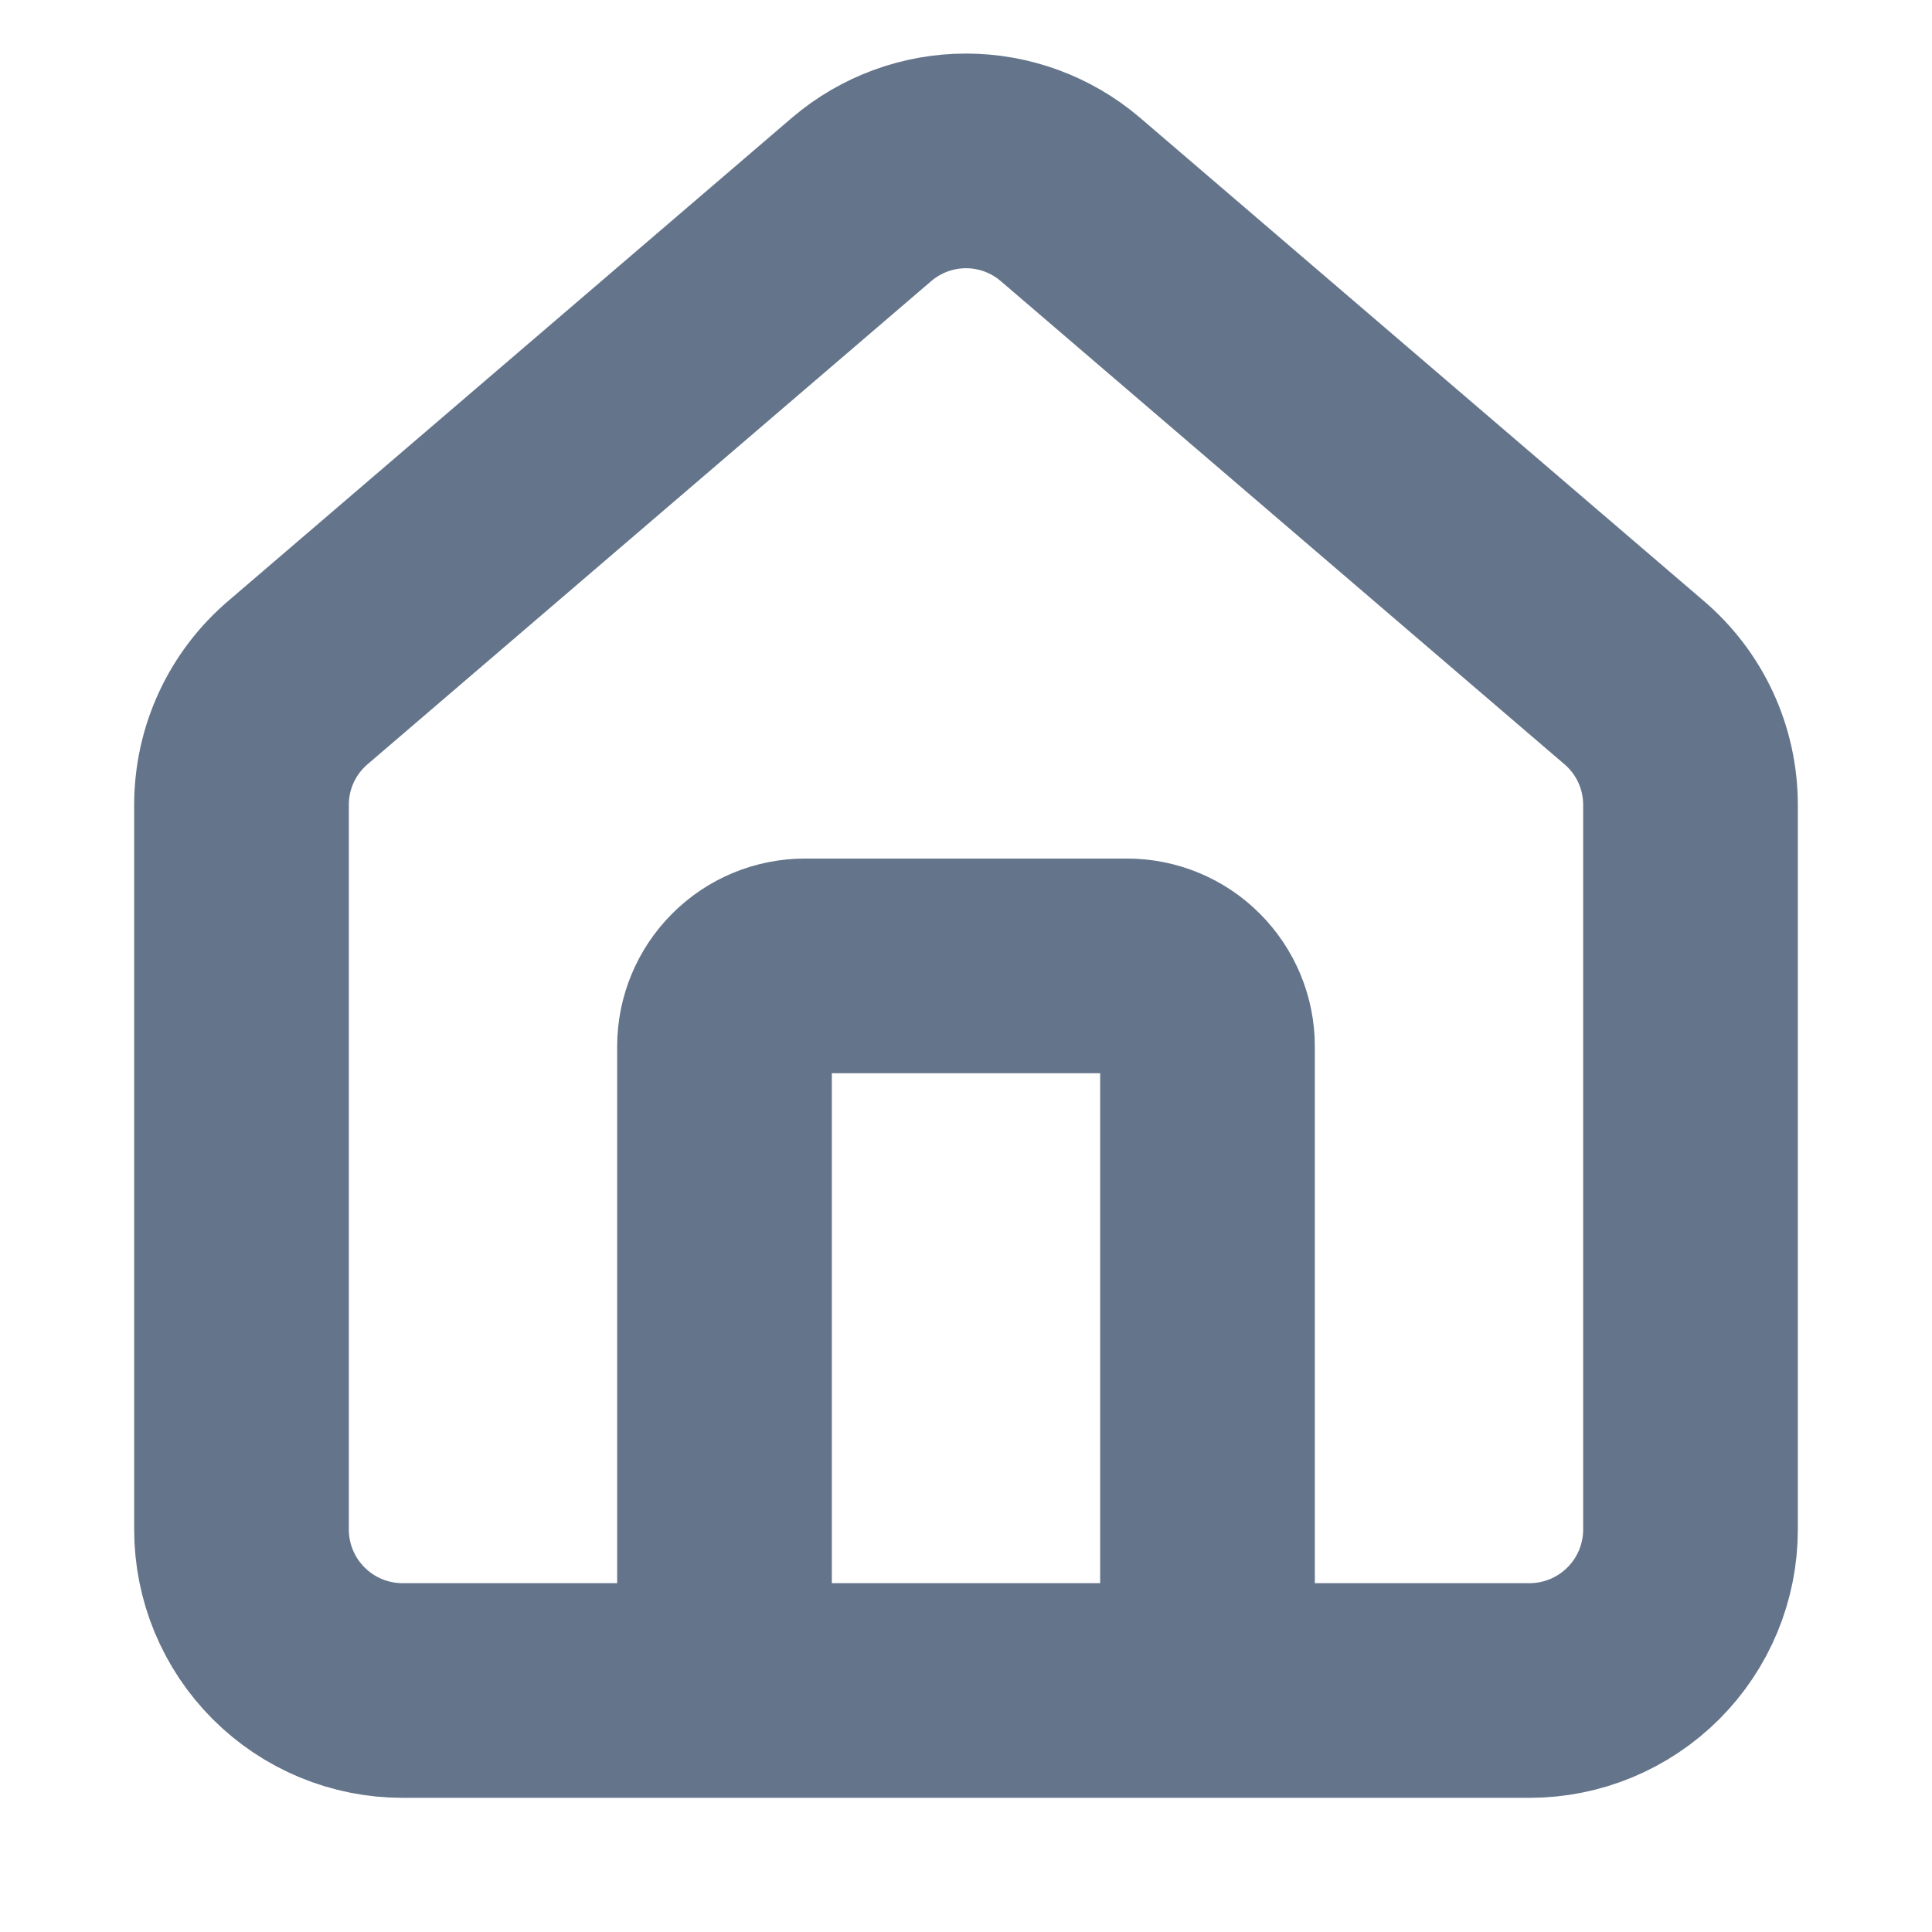
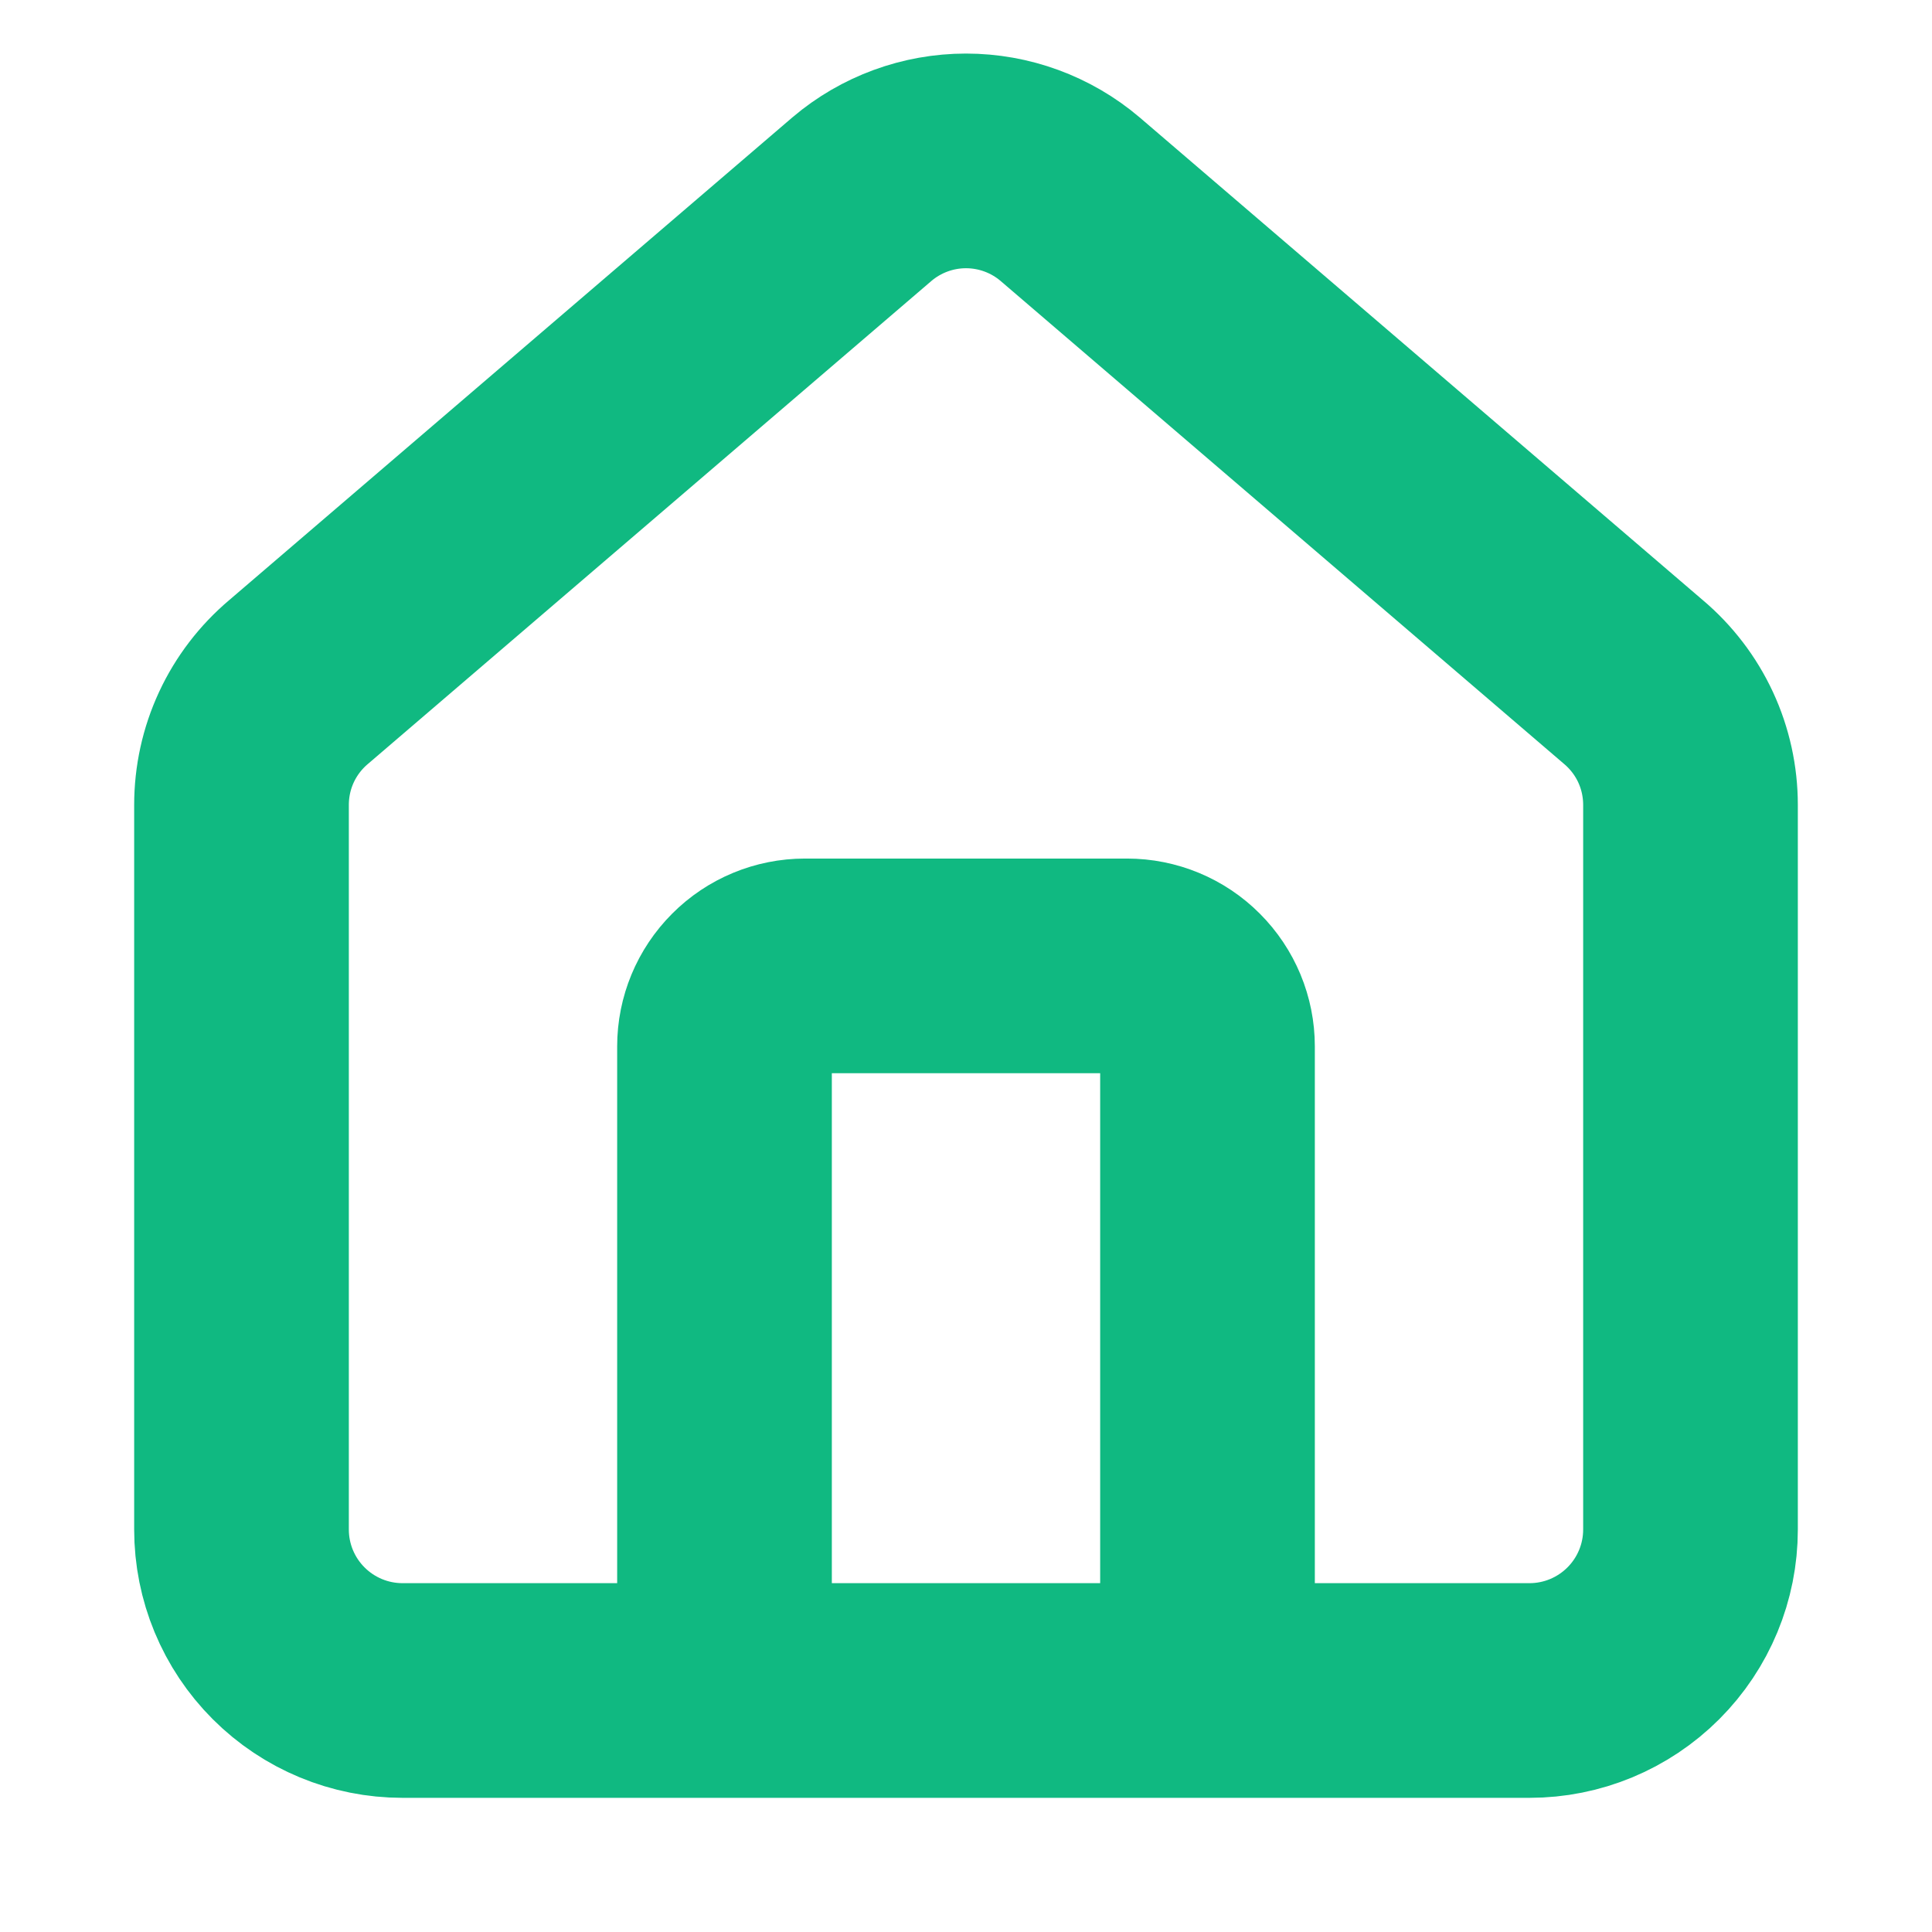
<svg xmlns="http://www.w3.org/2000/svg" preserveAspectRatio="none" overflow="visible" style="display: block;" width="18" height="18" viewBox="0 0 18 18" fill="none">
  <g id="home">
-     <path id="Vector" d="M11.25 15.749V9.749C11.25 9.55 11.171 9.36 11.03 9.219C10.89 9.078 10.699 8.999 10.5 8.999H7.5C7.301 8.999 7.11 9.078 6.97 9.219C6.829 9.36 6.75 9.55 6.75 9.749V15.749M2.25 7.5C2.25 7.282 2.297 7.066 2.389 6.868C2.481 6.67 2.615 6.495 2.782 6.354L8.032 1.854C8.302 1.625 8.646 1.499 9 1.499C9.354 1.499 9.698 1.625 9.968 1.854L15.218 6.354C15.385 6.495 15.519 6.67 15.611 6.868C15.703 7.066 15.75 7.282 15.75 7.5V14.25C15.75 14.648 15.592 15.029 15.311 15.31C15.029 15.592 14.648 15.75 14.25 15.75H3.75C3.352 15.75 2.971 15.592 2.689 15.31C2.408 15.029 2.25 14.648 2.25 14.25V7.5Z" stroke="#64748B" stroke-width="2" stroke-linecap="round" />
+     <path id="Vector" d="M11.25 15.749V9.749C11.25 9.55 11.171 9.36 11.03 9.219C10.89 9.078 10.699 8.999 10.5 8.999H7.5C7.301 8.999 7.11 9.078 6.97 9.219C6.829 9.36 6.75 9.55 6.75 9.749V15.749M2.25 7.5C2.25 7.282 2.297 7.066 2.389 6.868C2.481 6.67 2.615 6.495 2.782 6.354L8.032 1.854C8.302 1.625 8.646 1.499 9 1.499C9.354 1.499 9.698 1.625 9.968 1.854L15.218 6.354C15.385 6.495 15.519 6.67 15.611 6.868C15.703 7.066 15.75 7.282 15.75 7.5V14.25C15.75 14.648 15.592 15.029 15.311 15.31C15.029 15.592 14.648 15.75 14.25 15.75H3.75C3.352 15.75 2.971 15.592 2.689 15.31C2.408 15.029 2.25 14.648 2.25 14.25V7.5Z" stroke="#10B981" stroke-width="2" stroke-linecap="round" />
  </g>
</svg>
